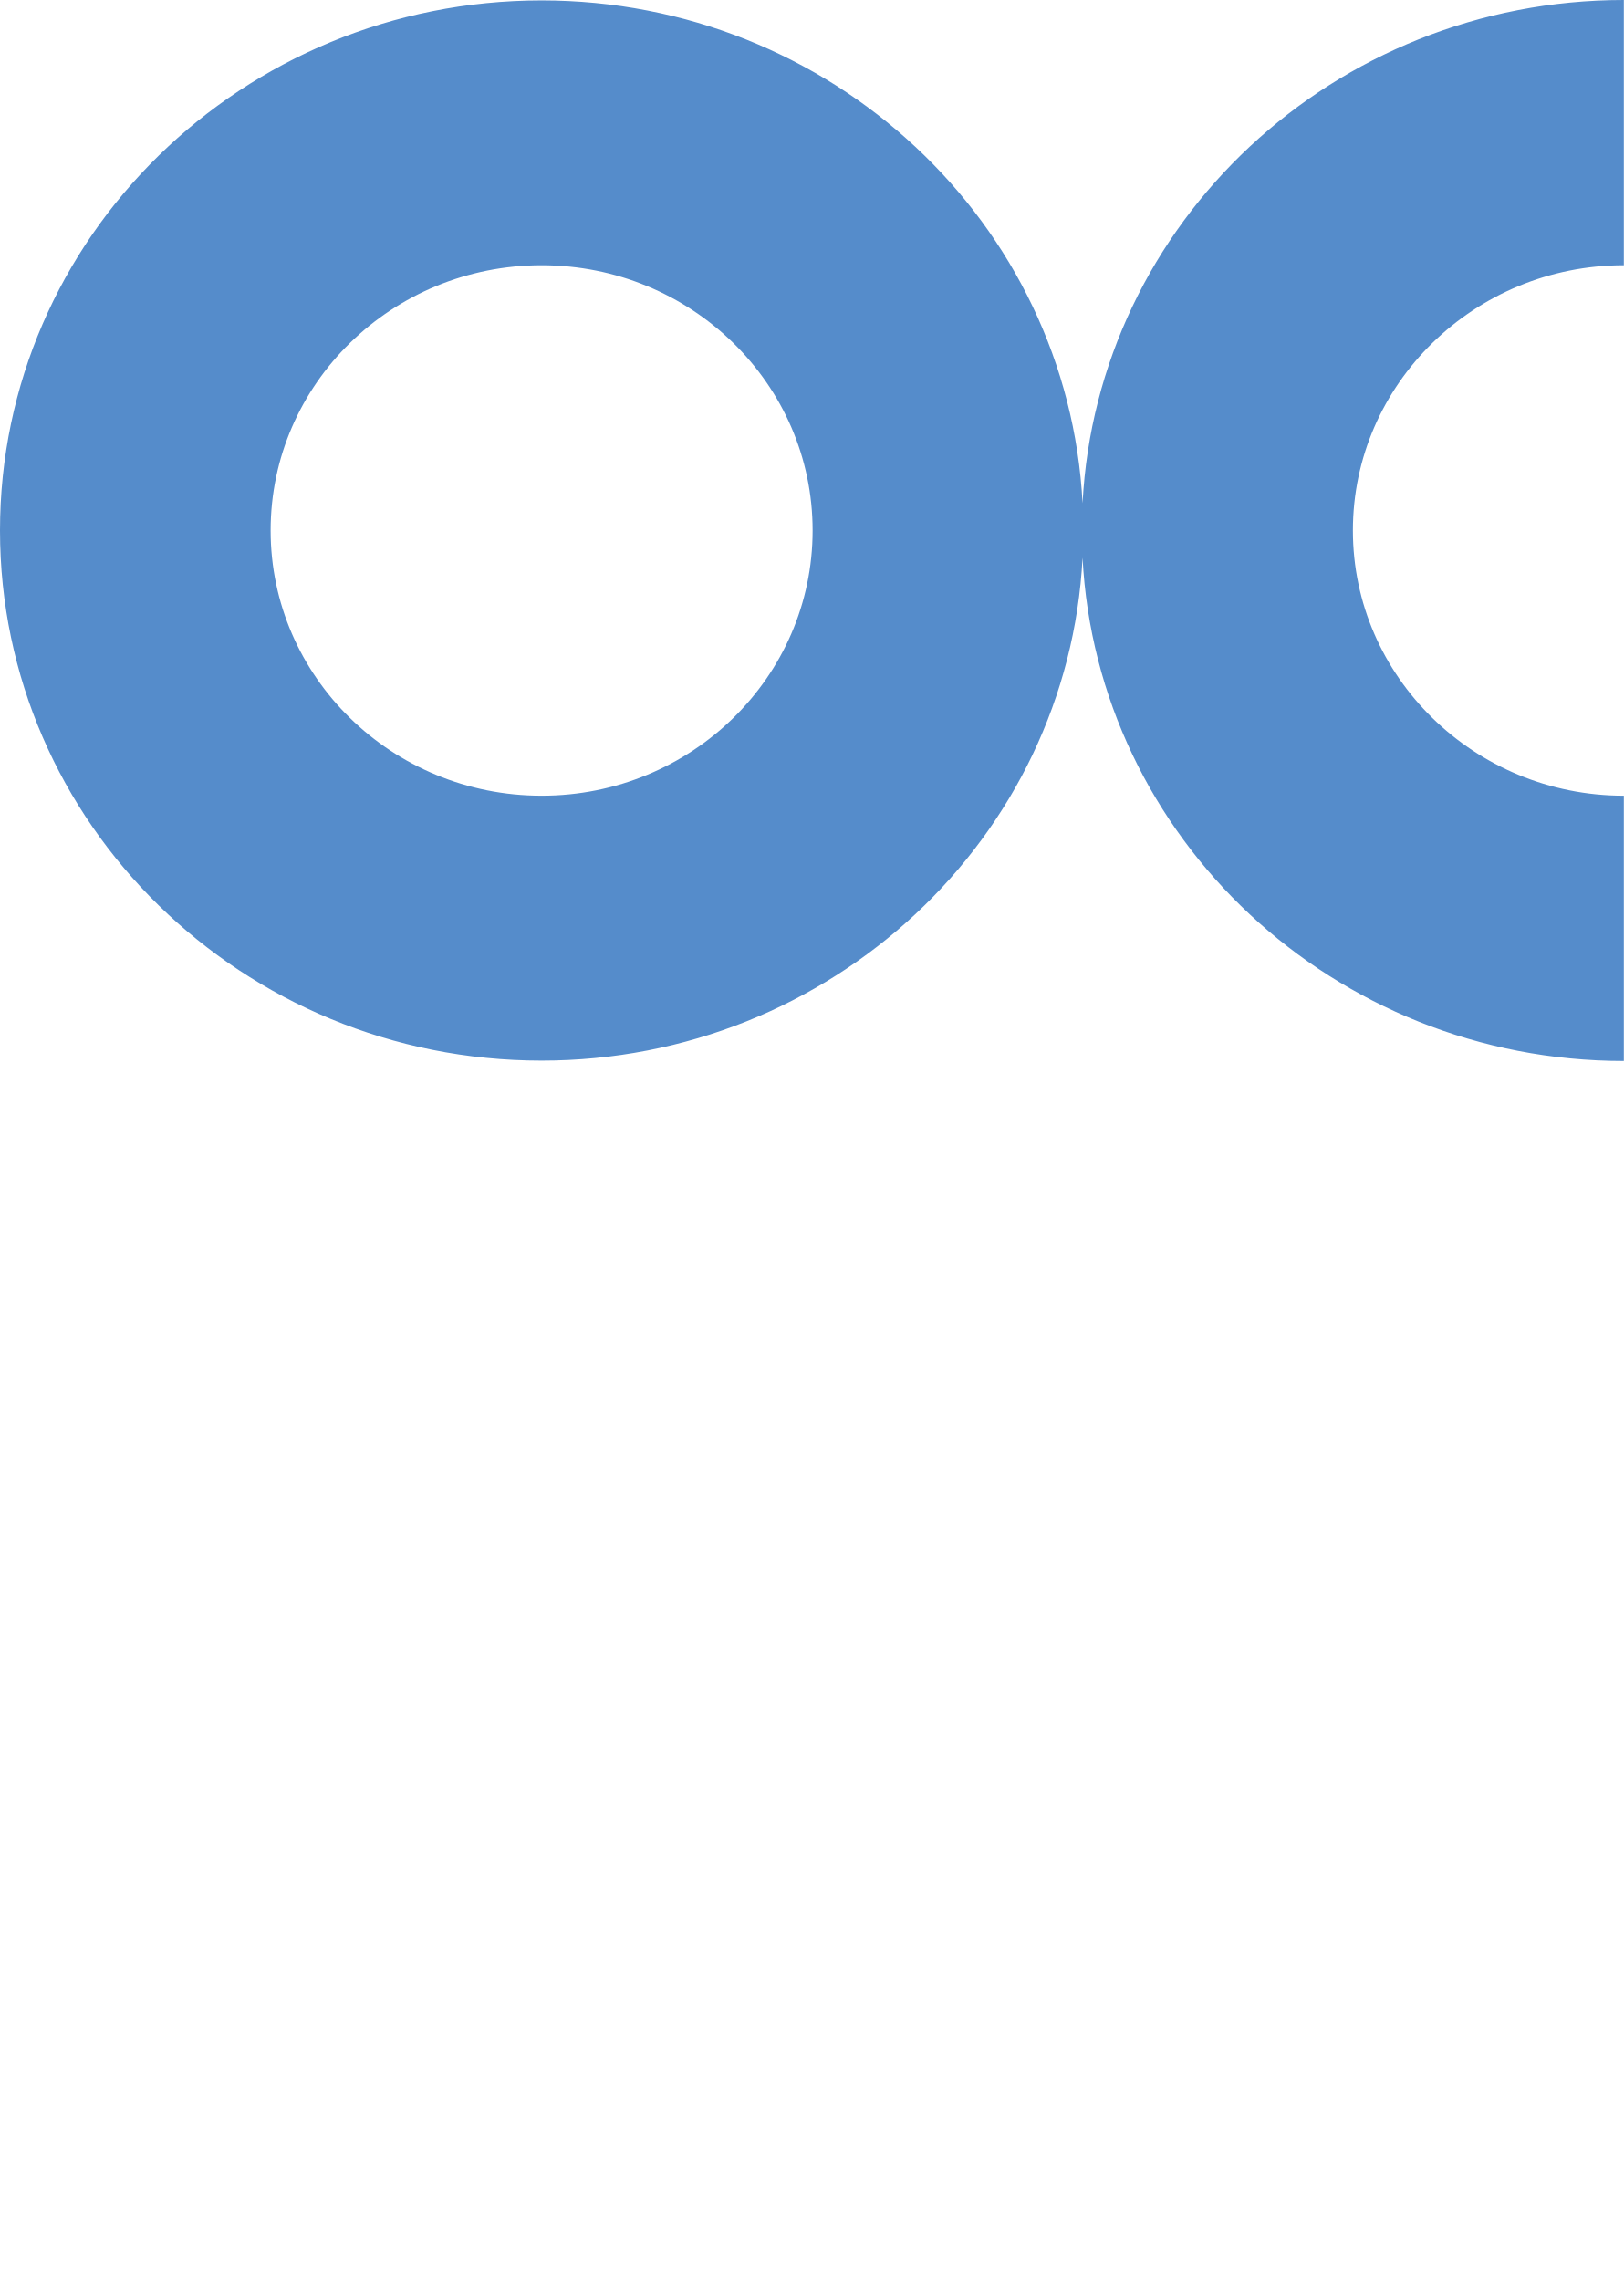
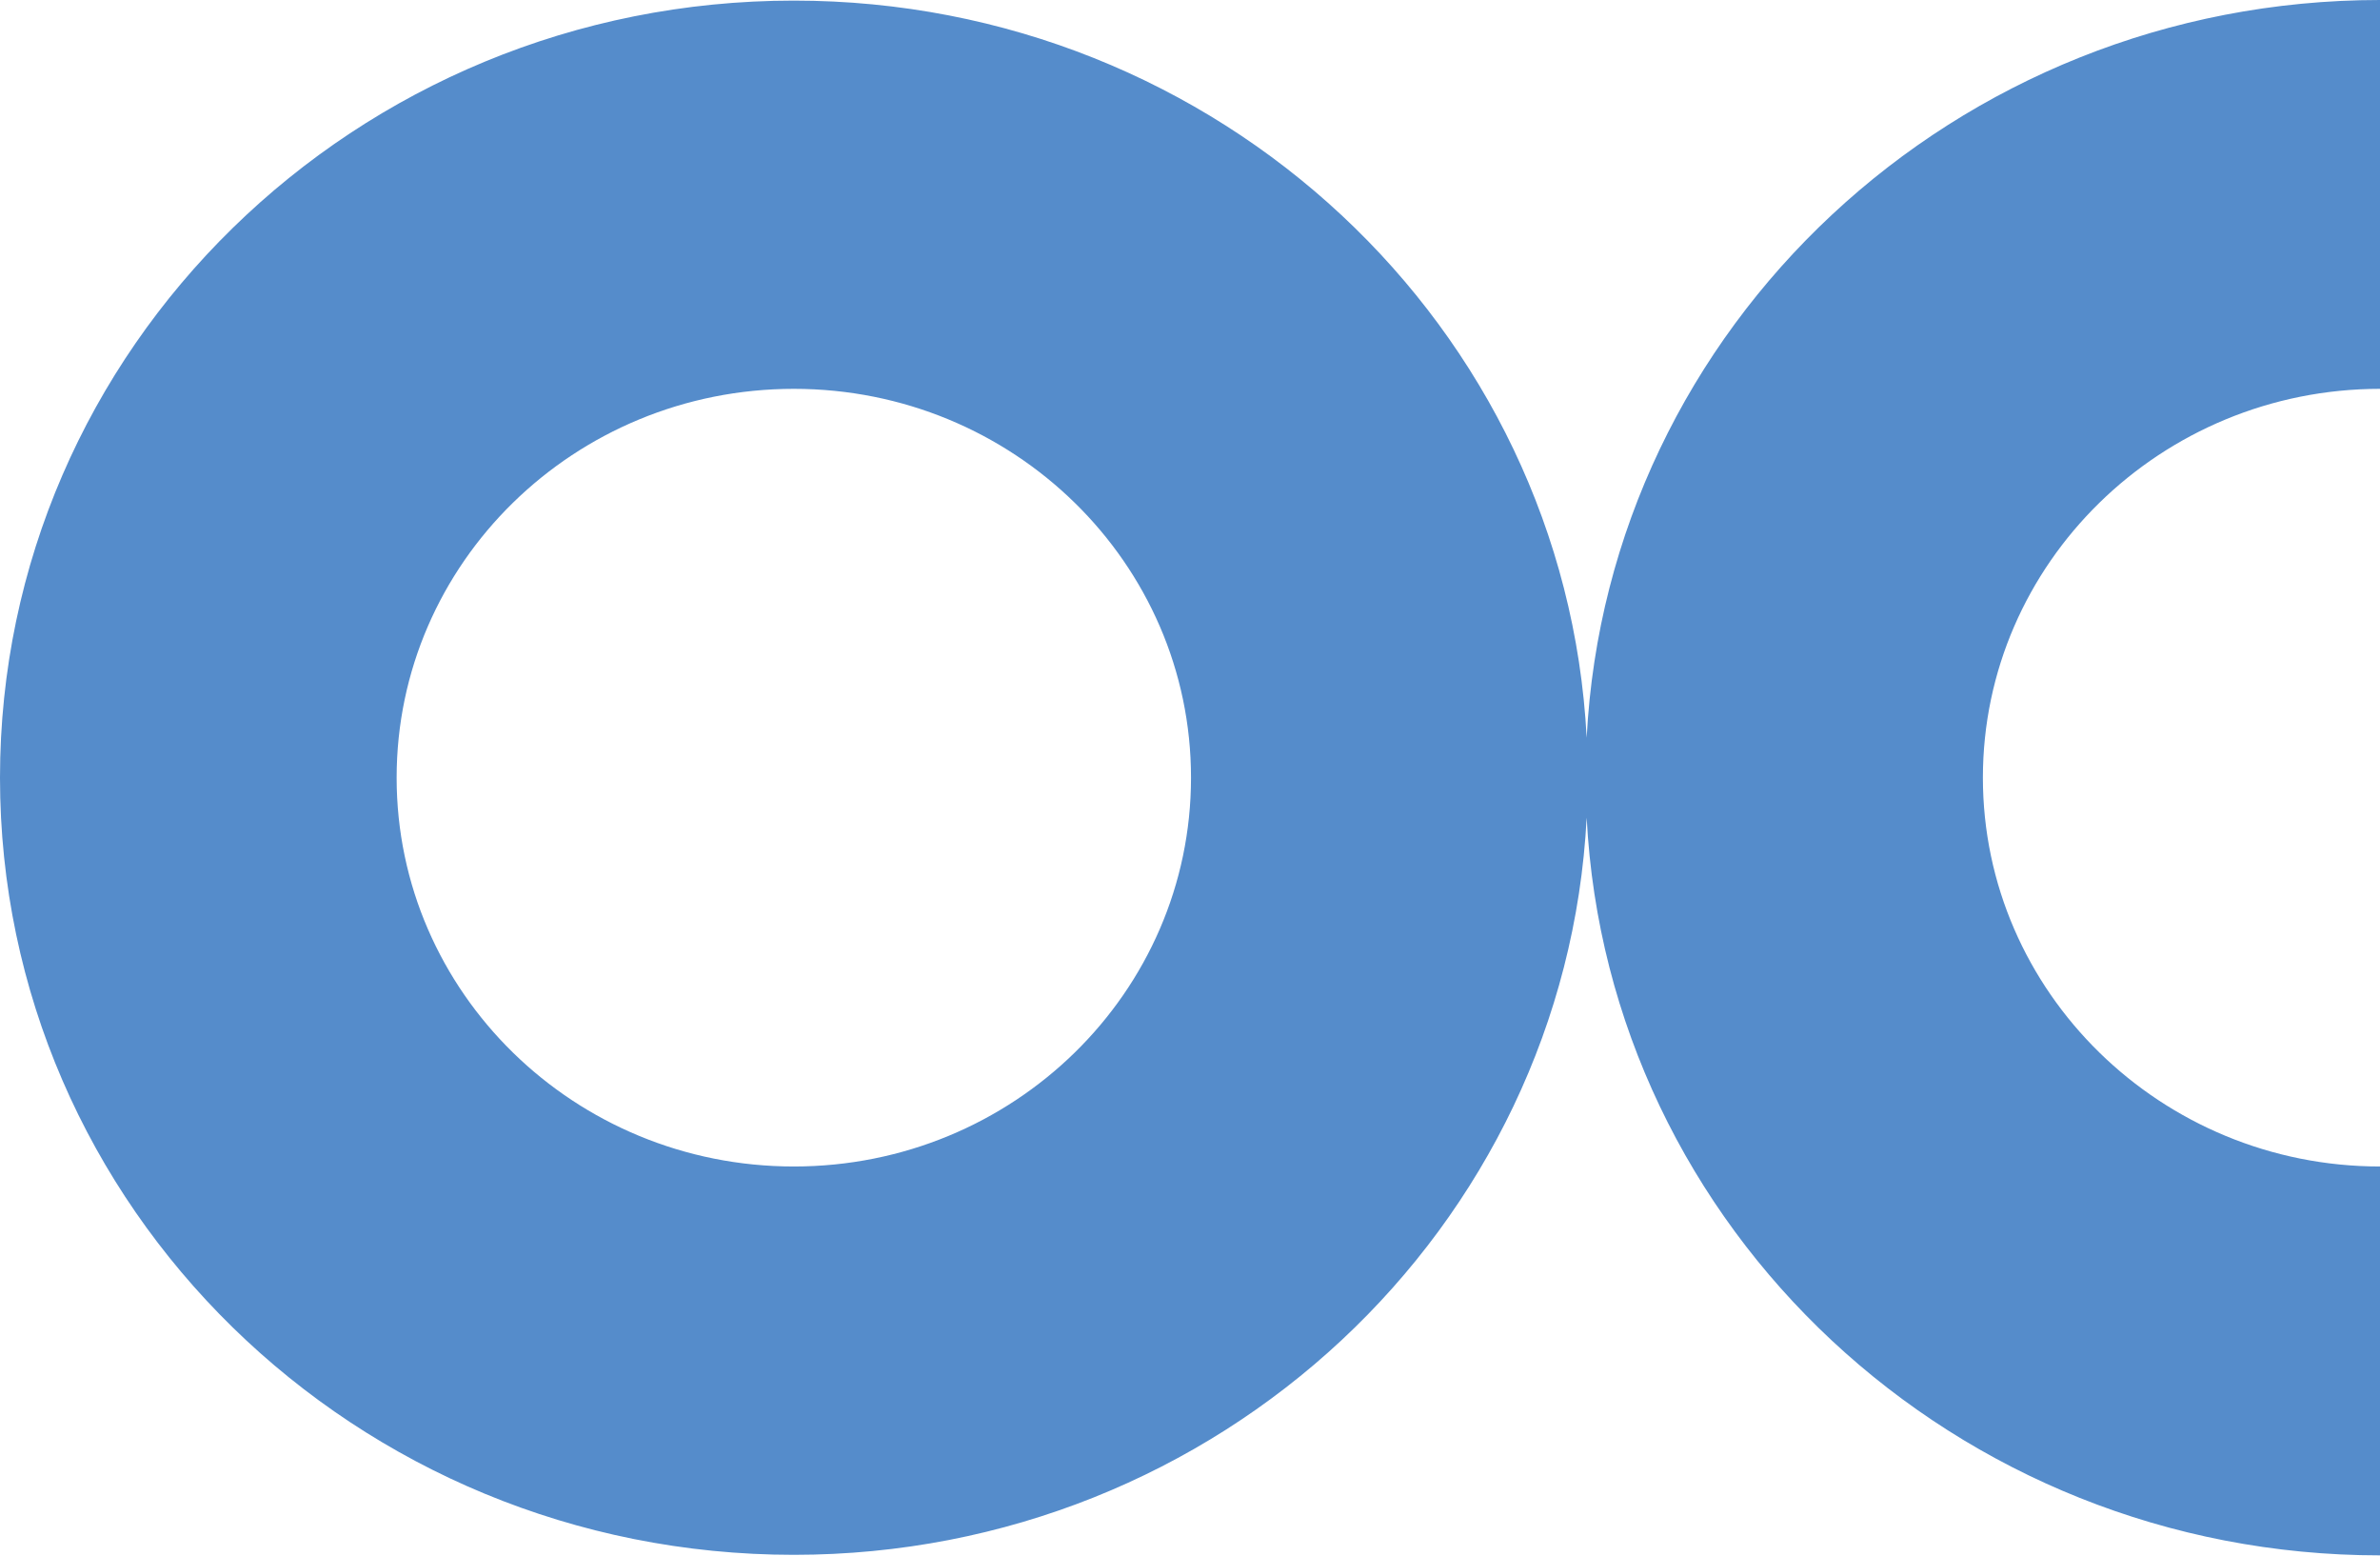
- <svg xmlns="http://www.w3.org/2000/svg" width="75" height="105.348" fill="none" style="">
-   <rect id="backgroundrect" width="100%" height="100%" x="0" y="0" fill="none" stroke="none" style="" class="selected" />
-   <g class="currentLayer" style="">
-     <path d="M25.016 36.749C18.104 36.749 12.499 31.265 12.499 24.5C12.499 17.735 18.104 12.25 25.016 12.25C31.928 12.25 37.532 17.734 37.532 24.5C37.532 31.266 31.928 36.749 25.016 36.749ZM75 12.25V0C61.607 0 50.669 10.295 50 23.242C49.33 10.305 38.401 0.019 25.015 0.019C11.199 0.019 0 10.98 0 24.501C0 38.022 11.199 48.983 25.015 48.983C38.399 48.983 49.328 38.696 50 25.76C50.668 38.705 61.606 49 75 49V36.749C68.099 36.749 62.486 31.254 62.486 24.5C62.486 17.746 68.097 12.251 75 12.25Z" fill="#558CCB" id="svg_1" class="" fill-opacity="1" />
-   </g>
+ <svg xmlns="http://www.w3.org/2000/svg" width="75" height="49" viewBox="0 0 75 49" fill="none">
+   <path d="M25.016 36.749C18.104 36.749 12.499 31.265 12.499 24.5C12.499 17.735 18.104 12.25 25.016 12.25C31.928 12.25 37.532 17.734 37.532 24.5C37.532 31.266 31.928 36.749 25.016 36.749ZM75 12.25V0C61.607 0 50.669 10.295 50 23.242C49.33 10.305 38.401 0.019 25.015 0.019C11.199 0.019 0 10.98 0 24.501C0 38.022 11.199 48.983 25.015 48.983C38.399 48.983 49.328 38.696 50 25.76C50.668 38.705 61.606 49 75 49V36.749C68.099 36.749 62.486 31.254 62.486 24.5C62.486 17.746 68.097 12.251 75 12.25Z" fill="#558CCB" />
</svg>
